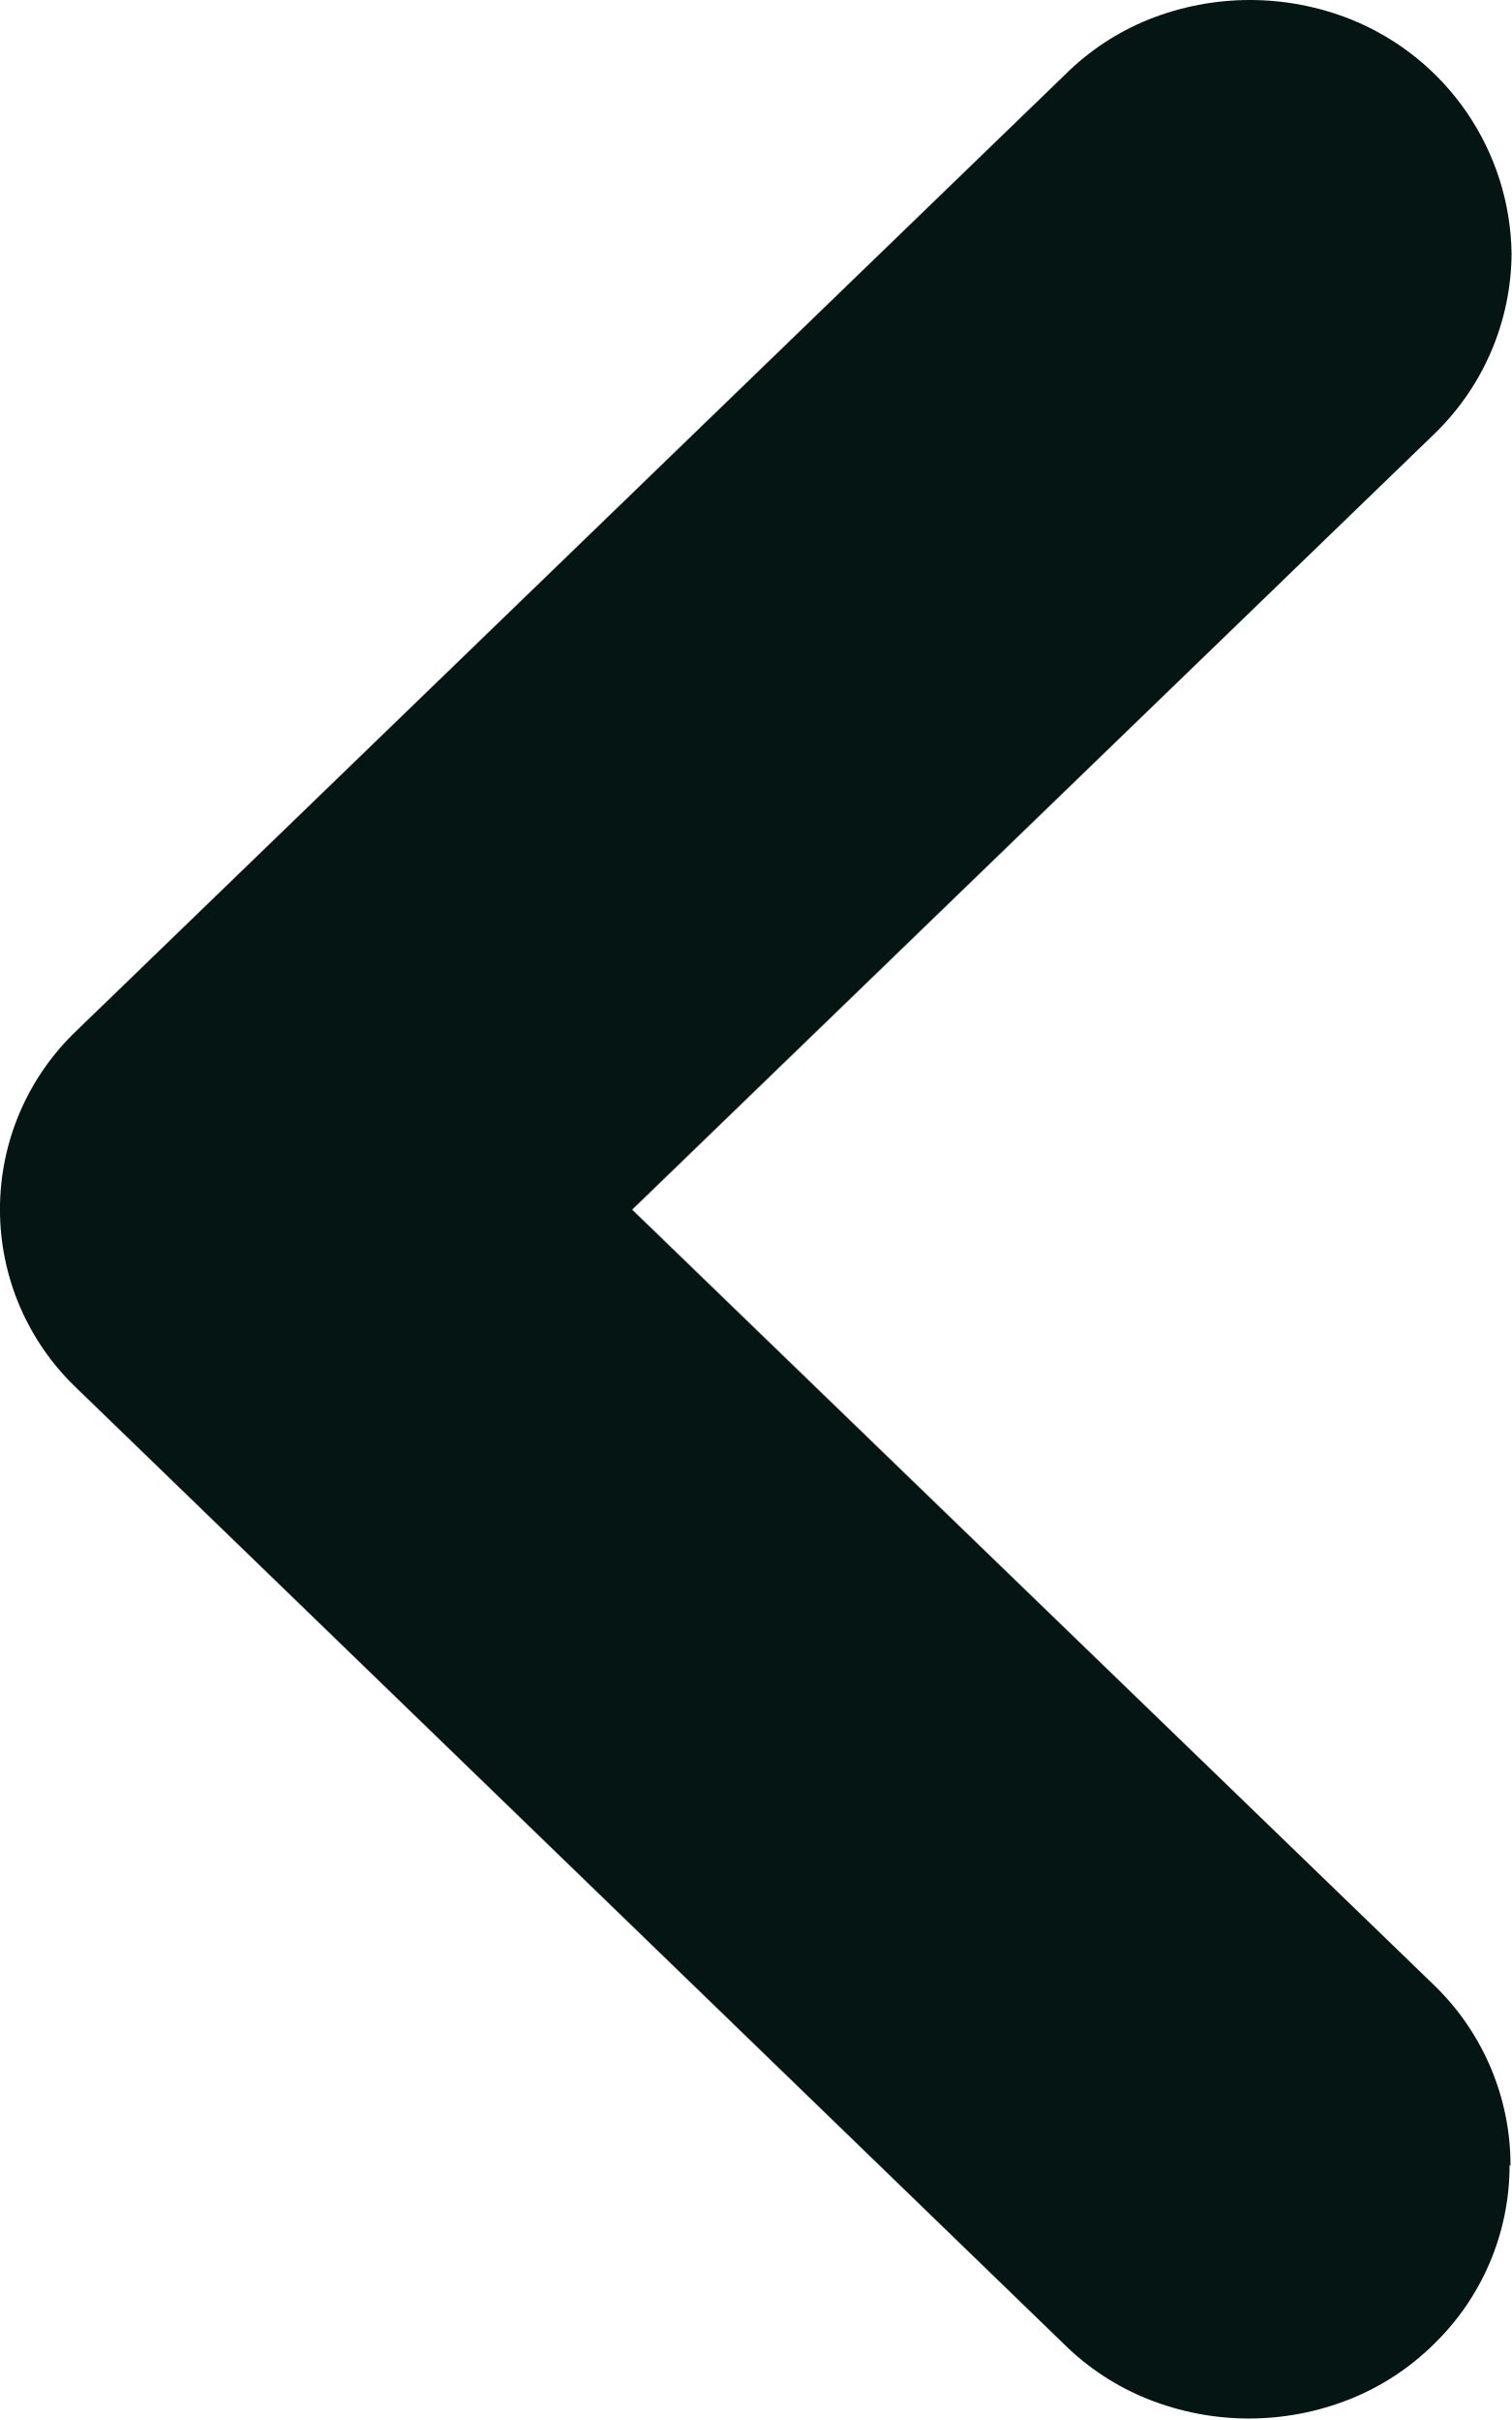
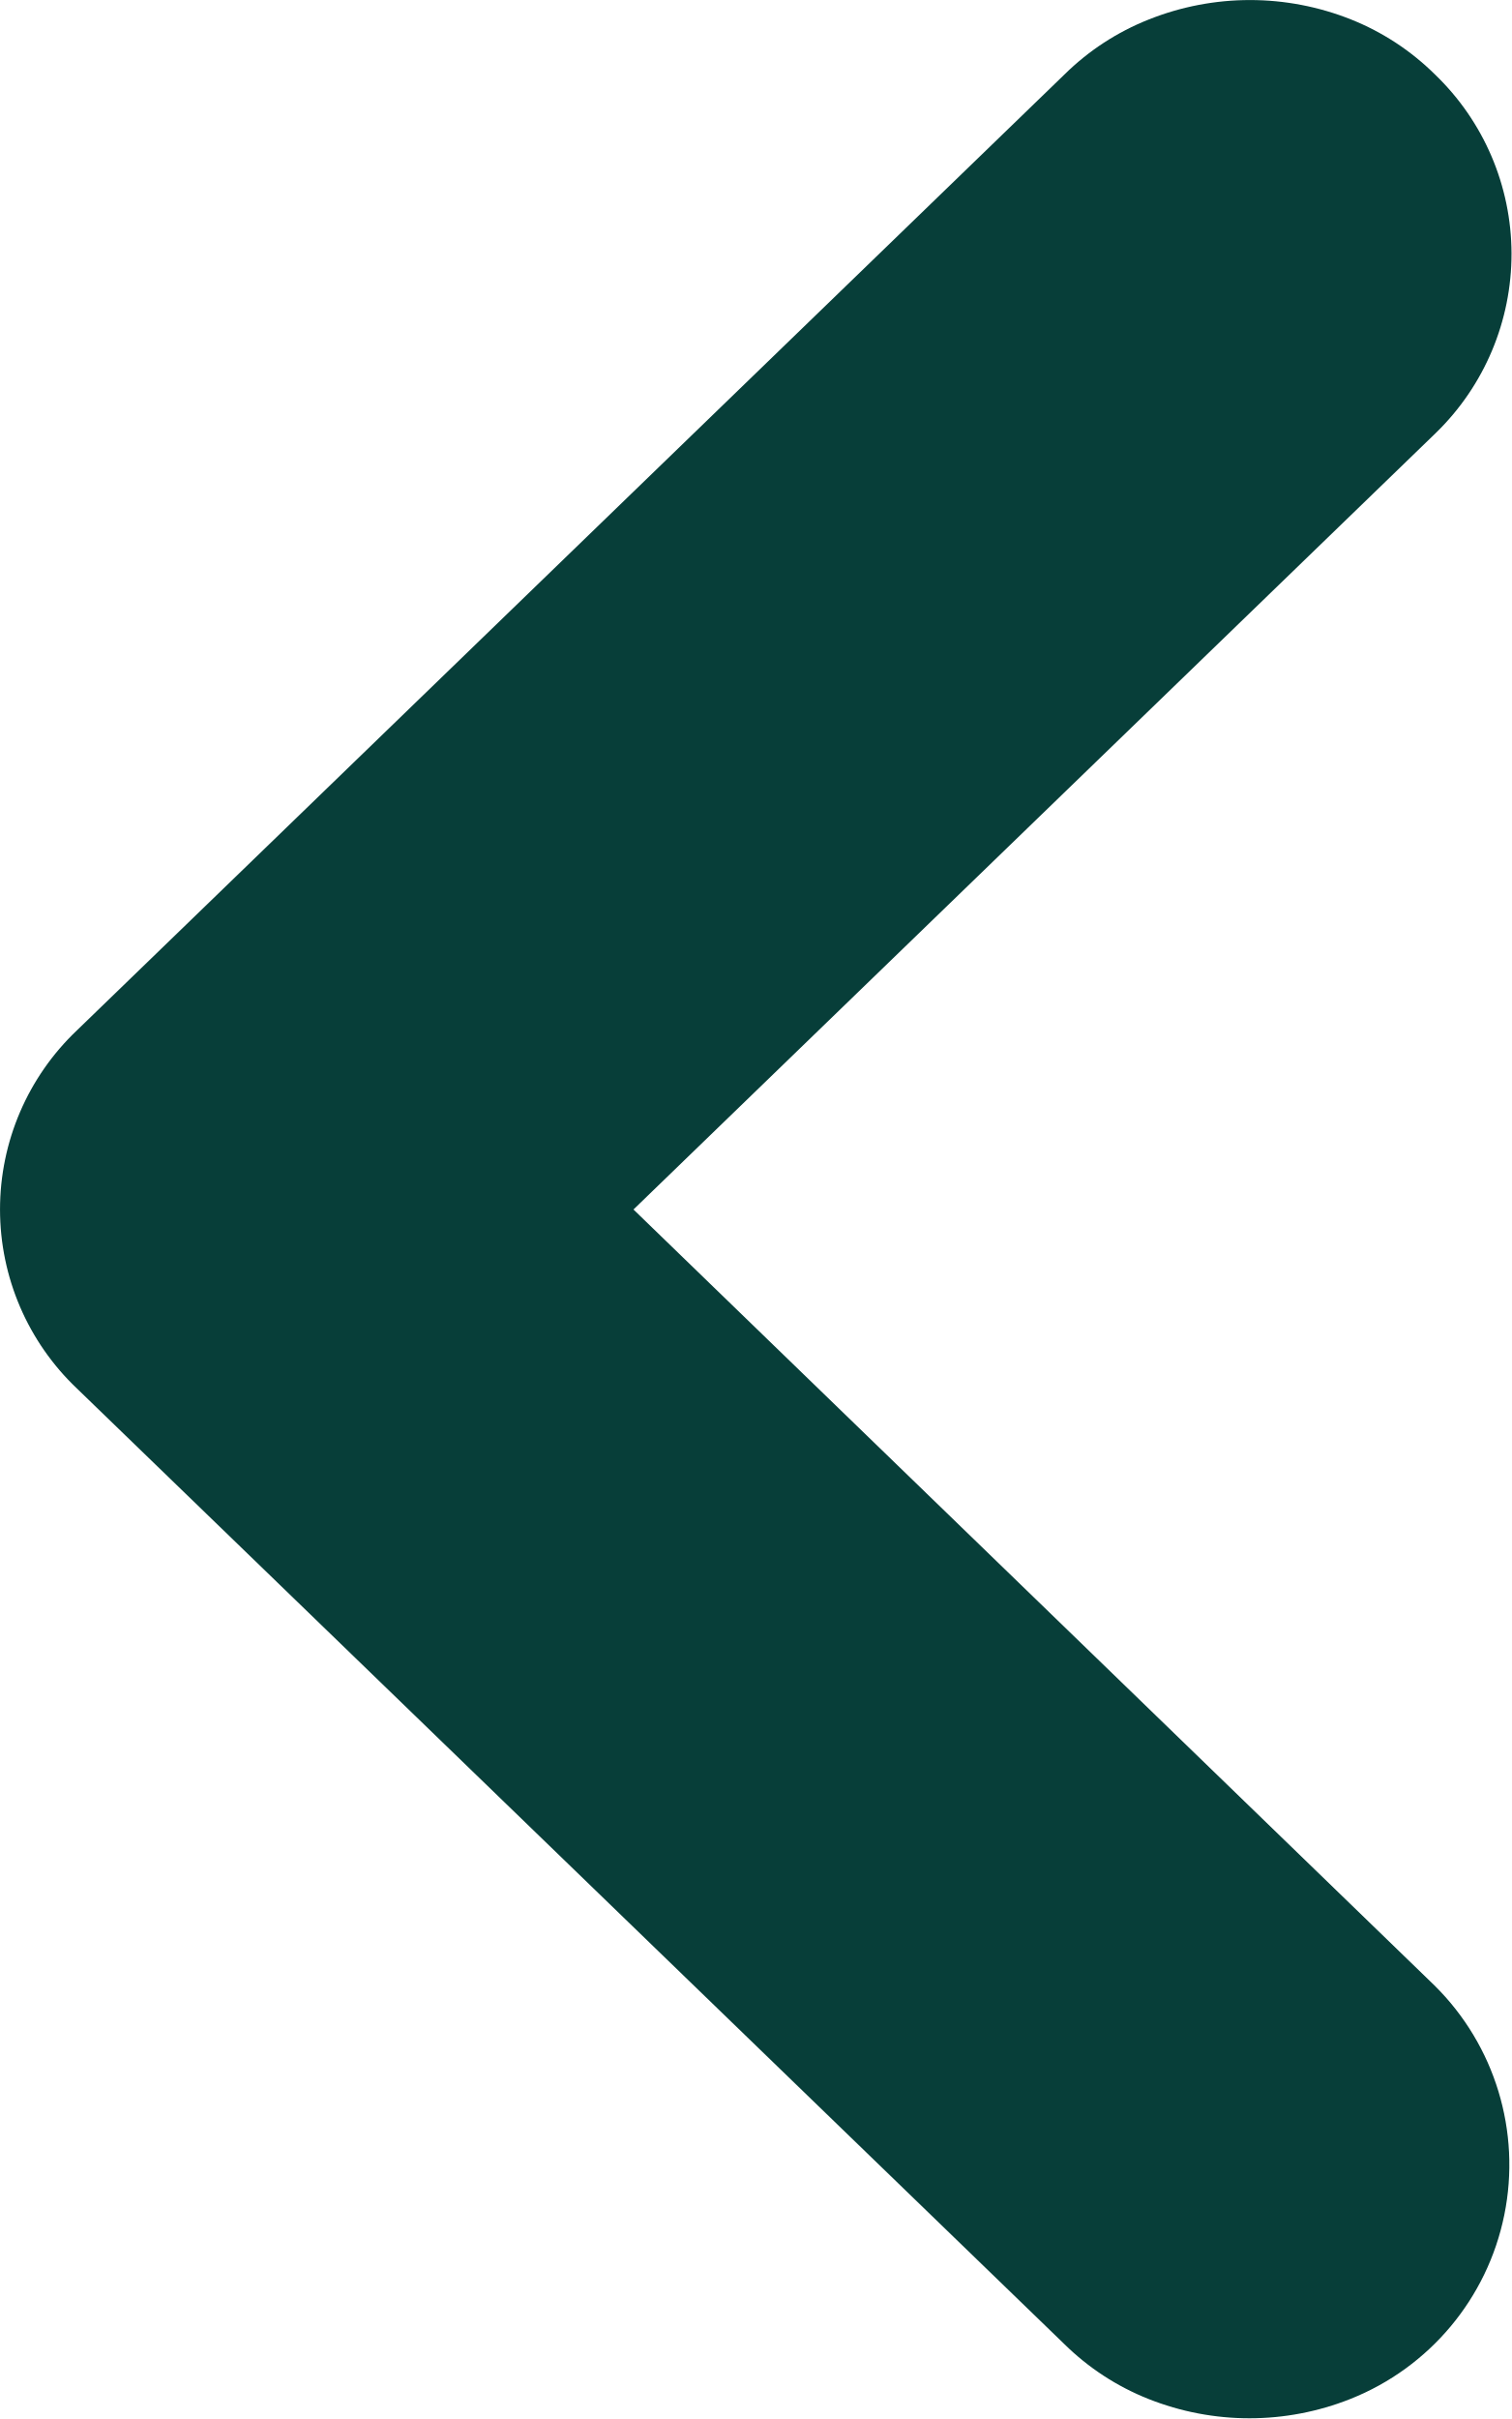
- <svg xmlns="http://www.w3.org/2000/svg" id="back" width="11.352" height="18.164" viewBox="0 0 11.352 18.164">
-   <path id="Path" d="M11.345,16.262a1.881,1.881,0,0,0-.567-1.349l-6.03-5.83,6.03-5.83a1.9,1.9,0,0,0,.575-1.346A1.925,1.925,0,0,0,10.147.146a2.048,2.048,0,0,0-1.519,0A1.891,1.891,0,0,0,8,.56L.577,7.737a1.853,1.853,0,0,0,0,2.688L7.99,17.6a1.893,1.893,0,0,0,.631.414,2.047,2.047,0,0,0,1.519,0,1.893,1.893,0,0,0,.631-.414,1.869,1.869,0,0,0,.567-1.343" transform="translate(0 0)" fill="#041513" />
+ <svg xmlns="http://www.w3.org/2000/svg" width="10" height="16" viewBox="0 0 10 16">
+   <g id="back" transform="translate(10) rotate(90)">
+     <path id="Path" d="M1.676,0A1.652,1.652,0,0,1,2.863.5L8,5.809l5.133-5.3a1.667,1.667,0,0,1,2.734.556,1.809,1.809,0,0,1,0,1.338,1.671,1.671,0,0,1-.363.556L9.184,9.491a1.633,1.633,0,0,1-2.369,0L.493,2.958A1.667,1.667,0,0,1,.129,2.4a1.806,1.806,0,0,1,0-1.339A1.667,1.667,0,0,1,.493.506,1.647,1.647,0,0,1,1.676,0Z" fill="#073e39" />
+   </g>
</svg>
